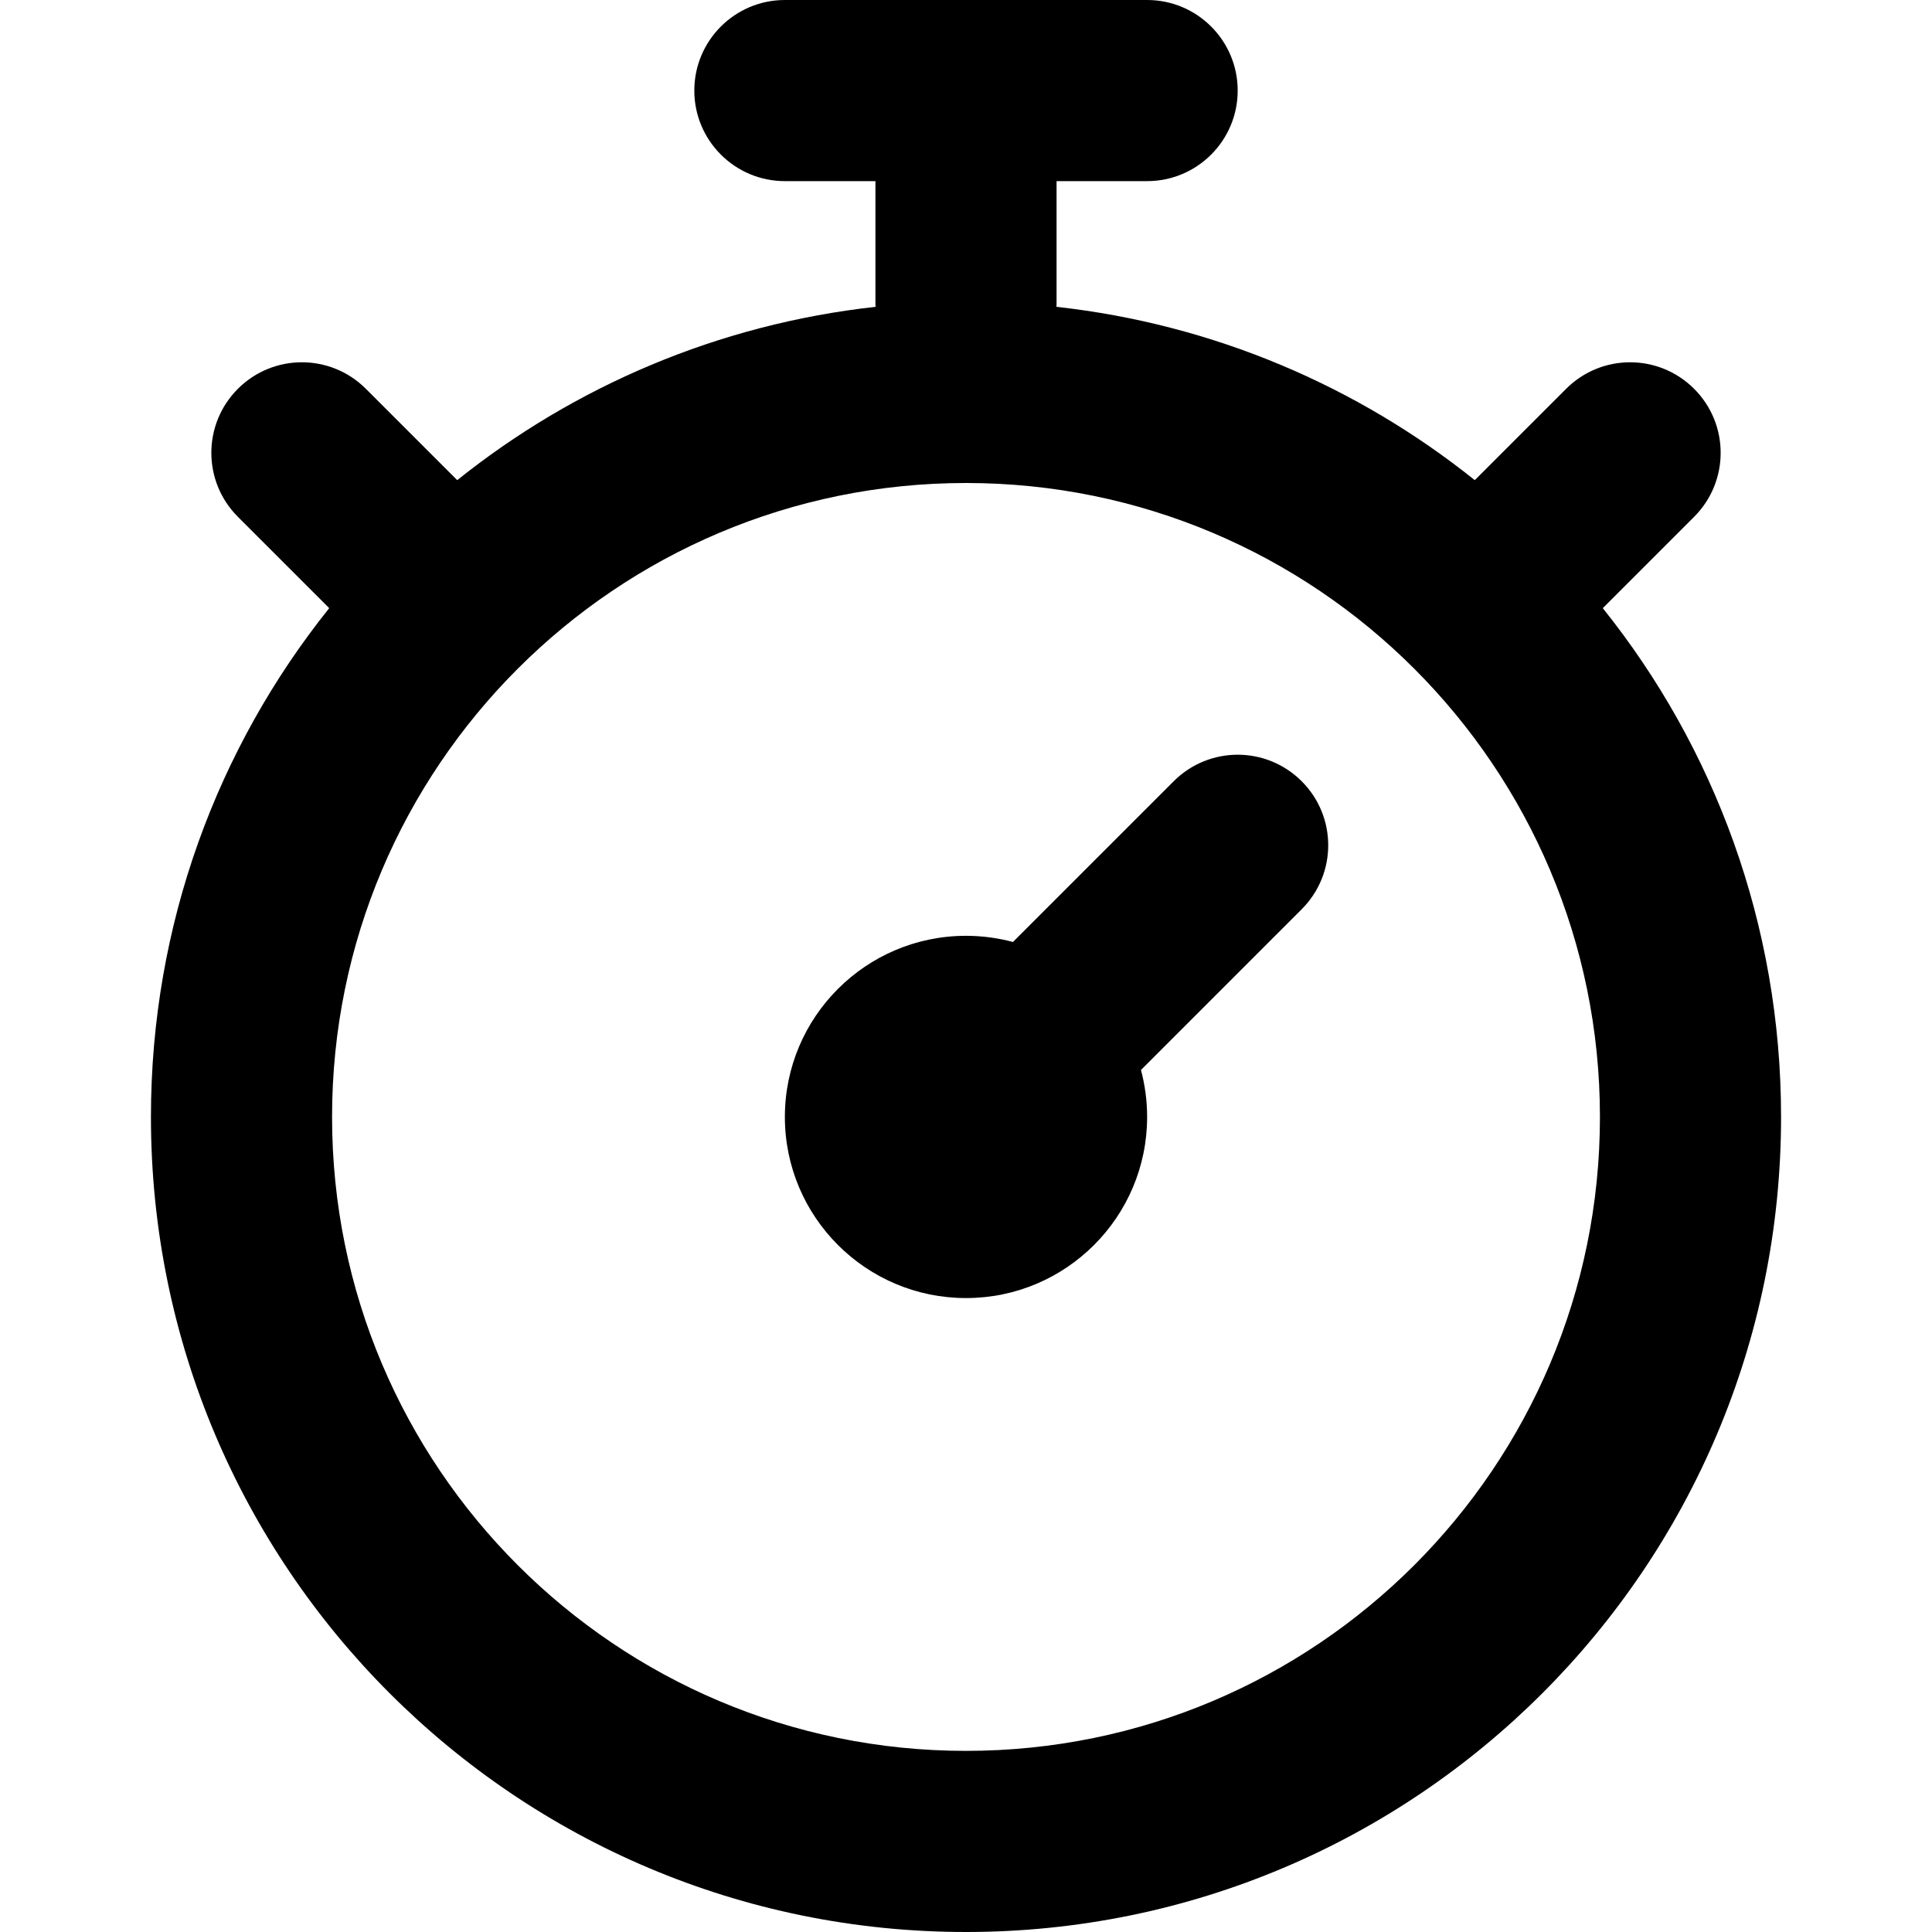
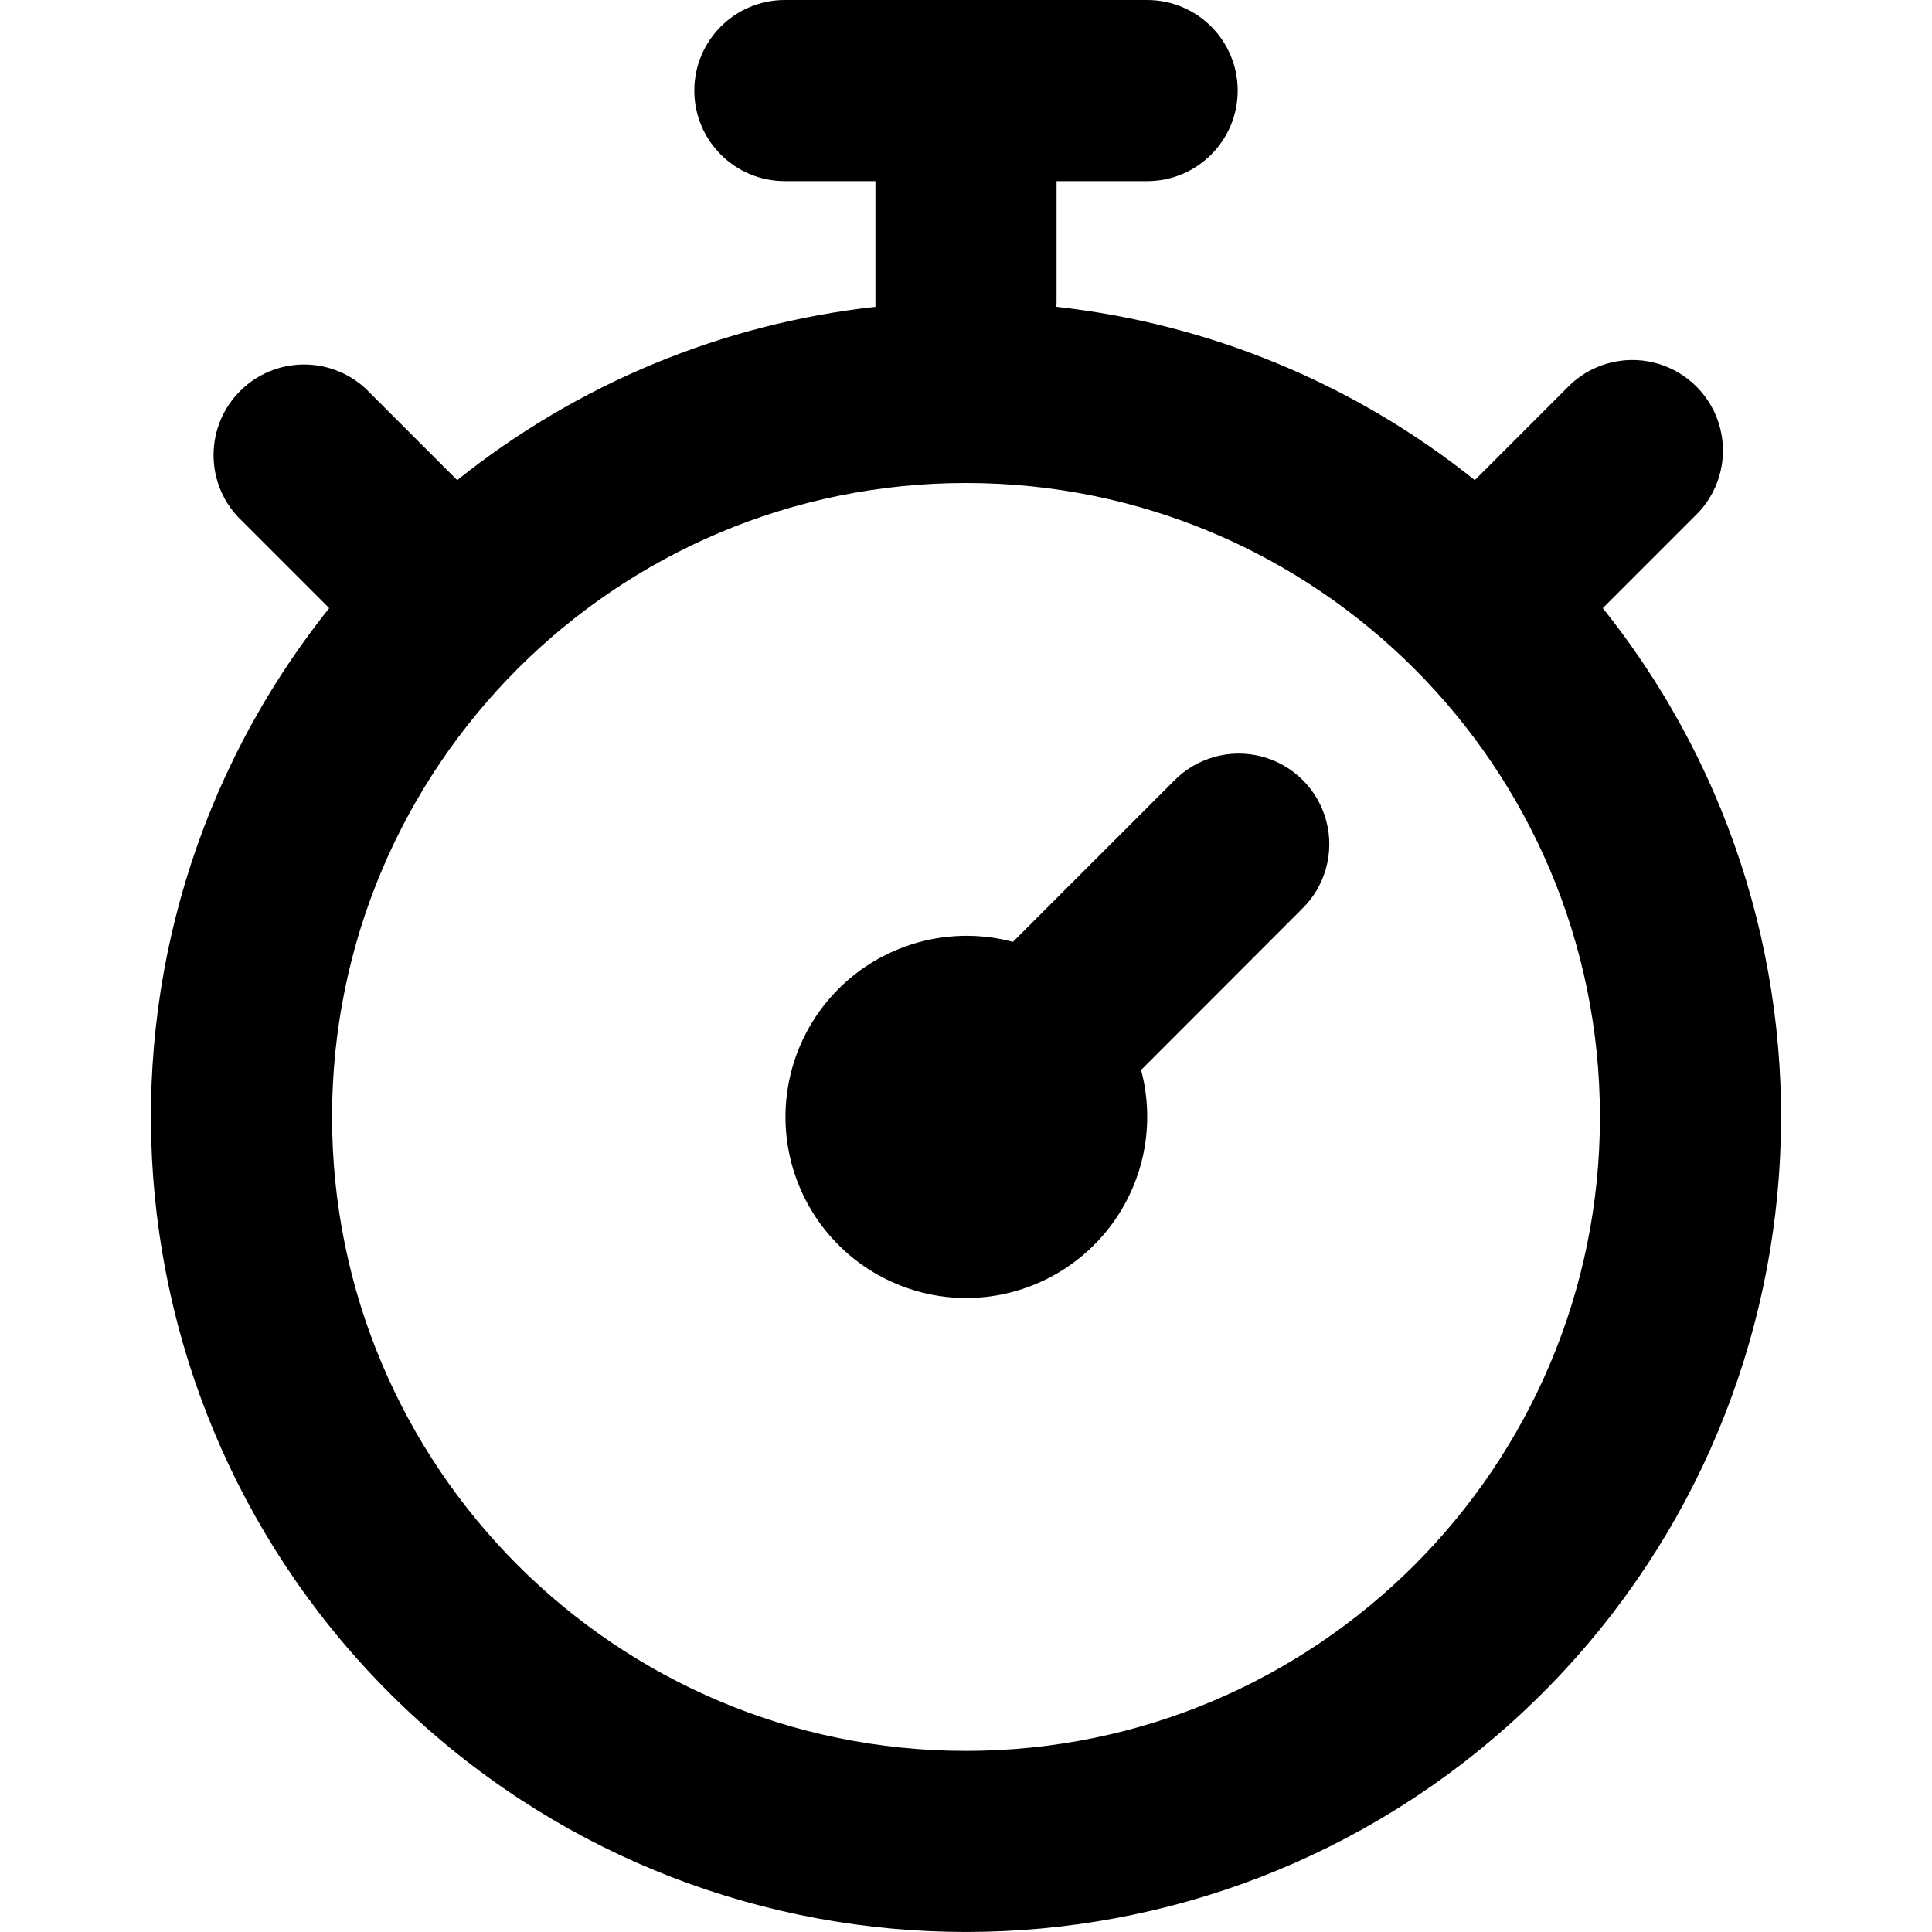
<svg xmlns="http://www.w3.org/2000/svg" width="16" height="16" viewBox="0 0 16 16">
-   <path fill-rule="evenodd" clip-rule="evenodd" d="M5.75 0.75C5.75 0.336 6.086 0 6.5 0H9.5C9.914 0 10.25 0.336 10.25 0.75C10.25 1.164 9.914 1.5 9.5 1.5H8.75V2.5C8.75 2.514 8.75 2.527 8.749 2.541C10.051 2.685 11.242 3.199 12.213 3.976L12.22 3.97L12.97 3.22C13.263 2.927 13.737 2.927 14.03 3.22C14.323 3.513 14.323 3.987 14.03 4.28L13.28 5.03L13.274 5.037C14.198 6.191 14.75 7.656 14.75 9.25C14.75 12.978 11.728 16 8 16C4.272 16 1.25 12.978 1.25 9.25C1.25 7.656 1.802 6.191 2.726 5.037L2.72 5.03L1.97 4.28C1.677 3.987 1.677 3.513 1.97 3.22C2.263 2.927 2.737 2.927 3.03 3.22L3.78 3.97L3.787 3.976C4.758 3.199 5.949 2.685 7.251 2.541C7.25 2.527 7.25 2.514 7.25 2.5V1.5H6.5C6.086 1.5 5.75 1.164 5.75 0.75ZM8 14.5C10.899 14.5 13.25 12.149 13.25 9.25C13.25 6.351 10.899 4 8 4C5.101 4 2.75 6.351 2.75 9.25C2.75 12.149 5.101 14.5 8 14.5ZM8.389 7.801L9.72 6.47C10.013 6.177 10.487 6.177 10.78 6.47C11.073 6.763 11.073 7.237 10.78 7.53L9.449 8.861C9.482 8.985 9.5 9.116 9.5 9.25C9.5 10.078 8.828 10.75 8 10.75C7.172 10.75 6.5 10.078 6.5 9.25C6.5 8.422 7.172 7.75 8 7.75C8.134 7.75 8.265 7.768 8.389 7.801Z" />
+   <path fill-rule="evenodd" d="M5.75.75A.75.75 0 016.5 0h3a.75.75 0 010 1.5h-.75v1l-.001.041a6.718 6.718 0 013.464 1.435l.007-.006.75-.75a.75.75 0 111.06 1.06l-.75.75-.006.007a6.75 6.75 0 11-10.548 0L2.72 5.03l-.75-.75a.75.75 0 011.06-1.06l.75.75.007.006A6.718 6.718 0 017.25 2.541a.756.756 0 010-.041v-1H6.5a.75.75 0 01-.75-.75zM8 14.5A5.25 5.25 0 108 4a5.25 5.25 0 000 10.5zm.389-6.7l1.33-1.33a.75.75 0 111.061 1.06L9.45 8.861A1.502 1.502 0 018 10.75a1.5 1.5 0 11.389-2.95z" />
</svg>
